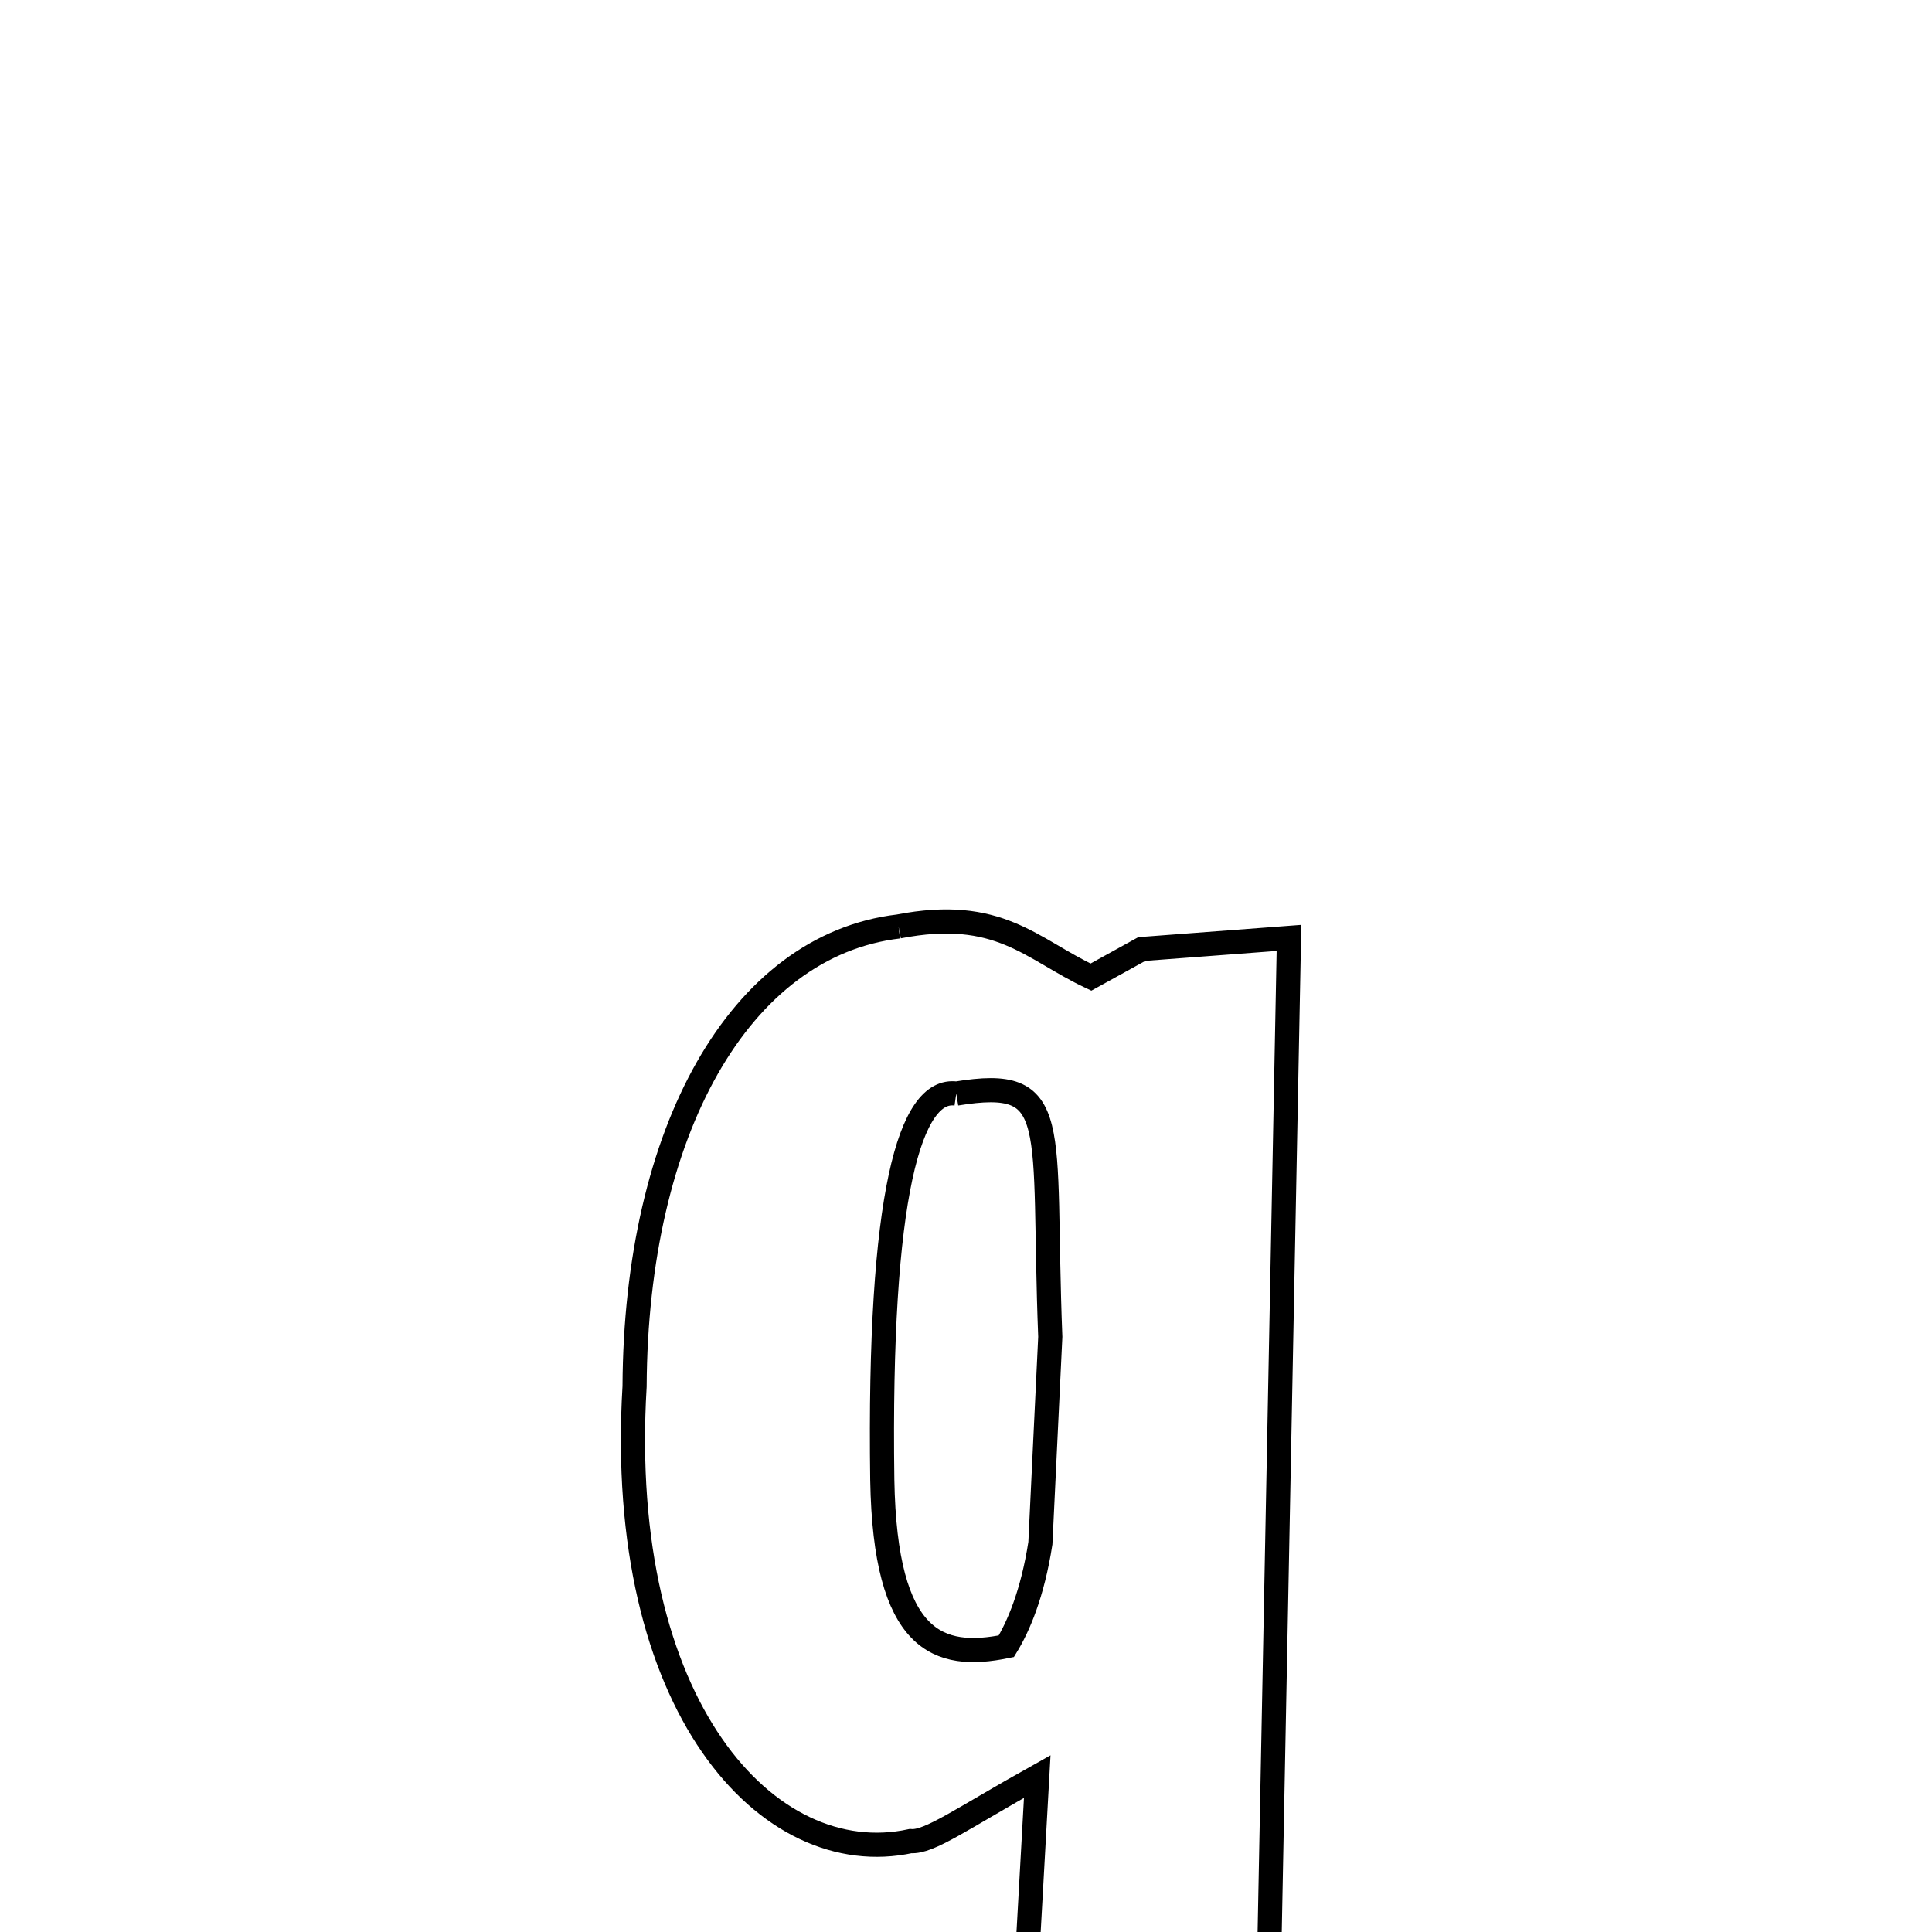
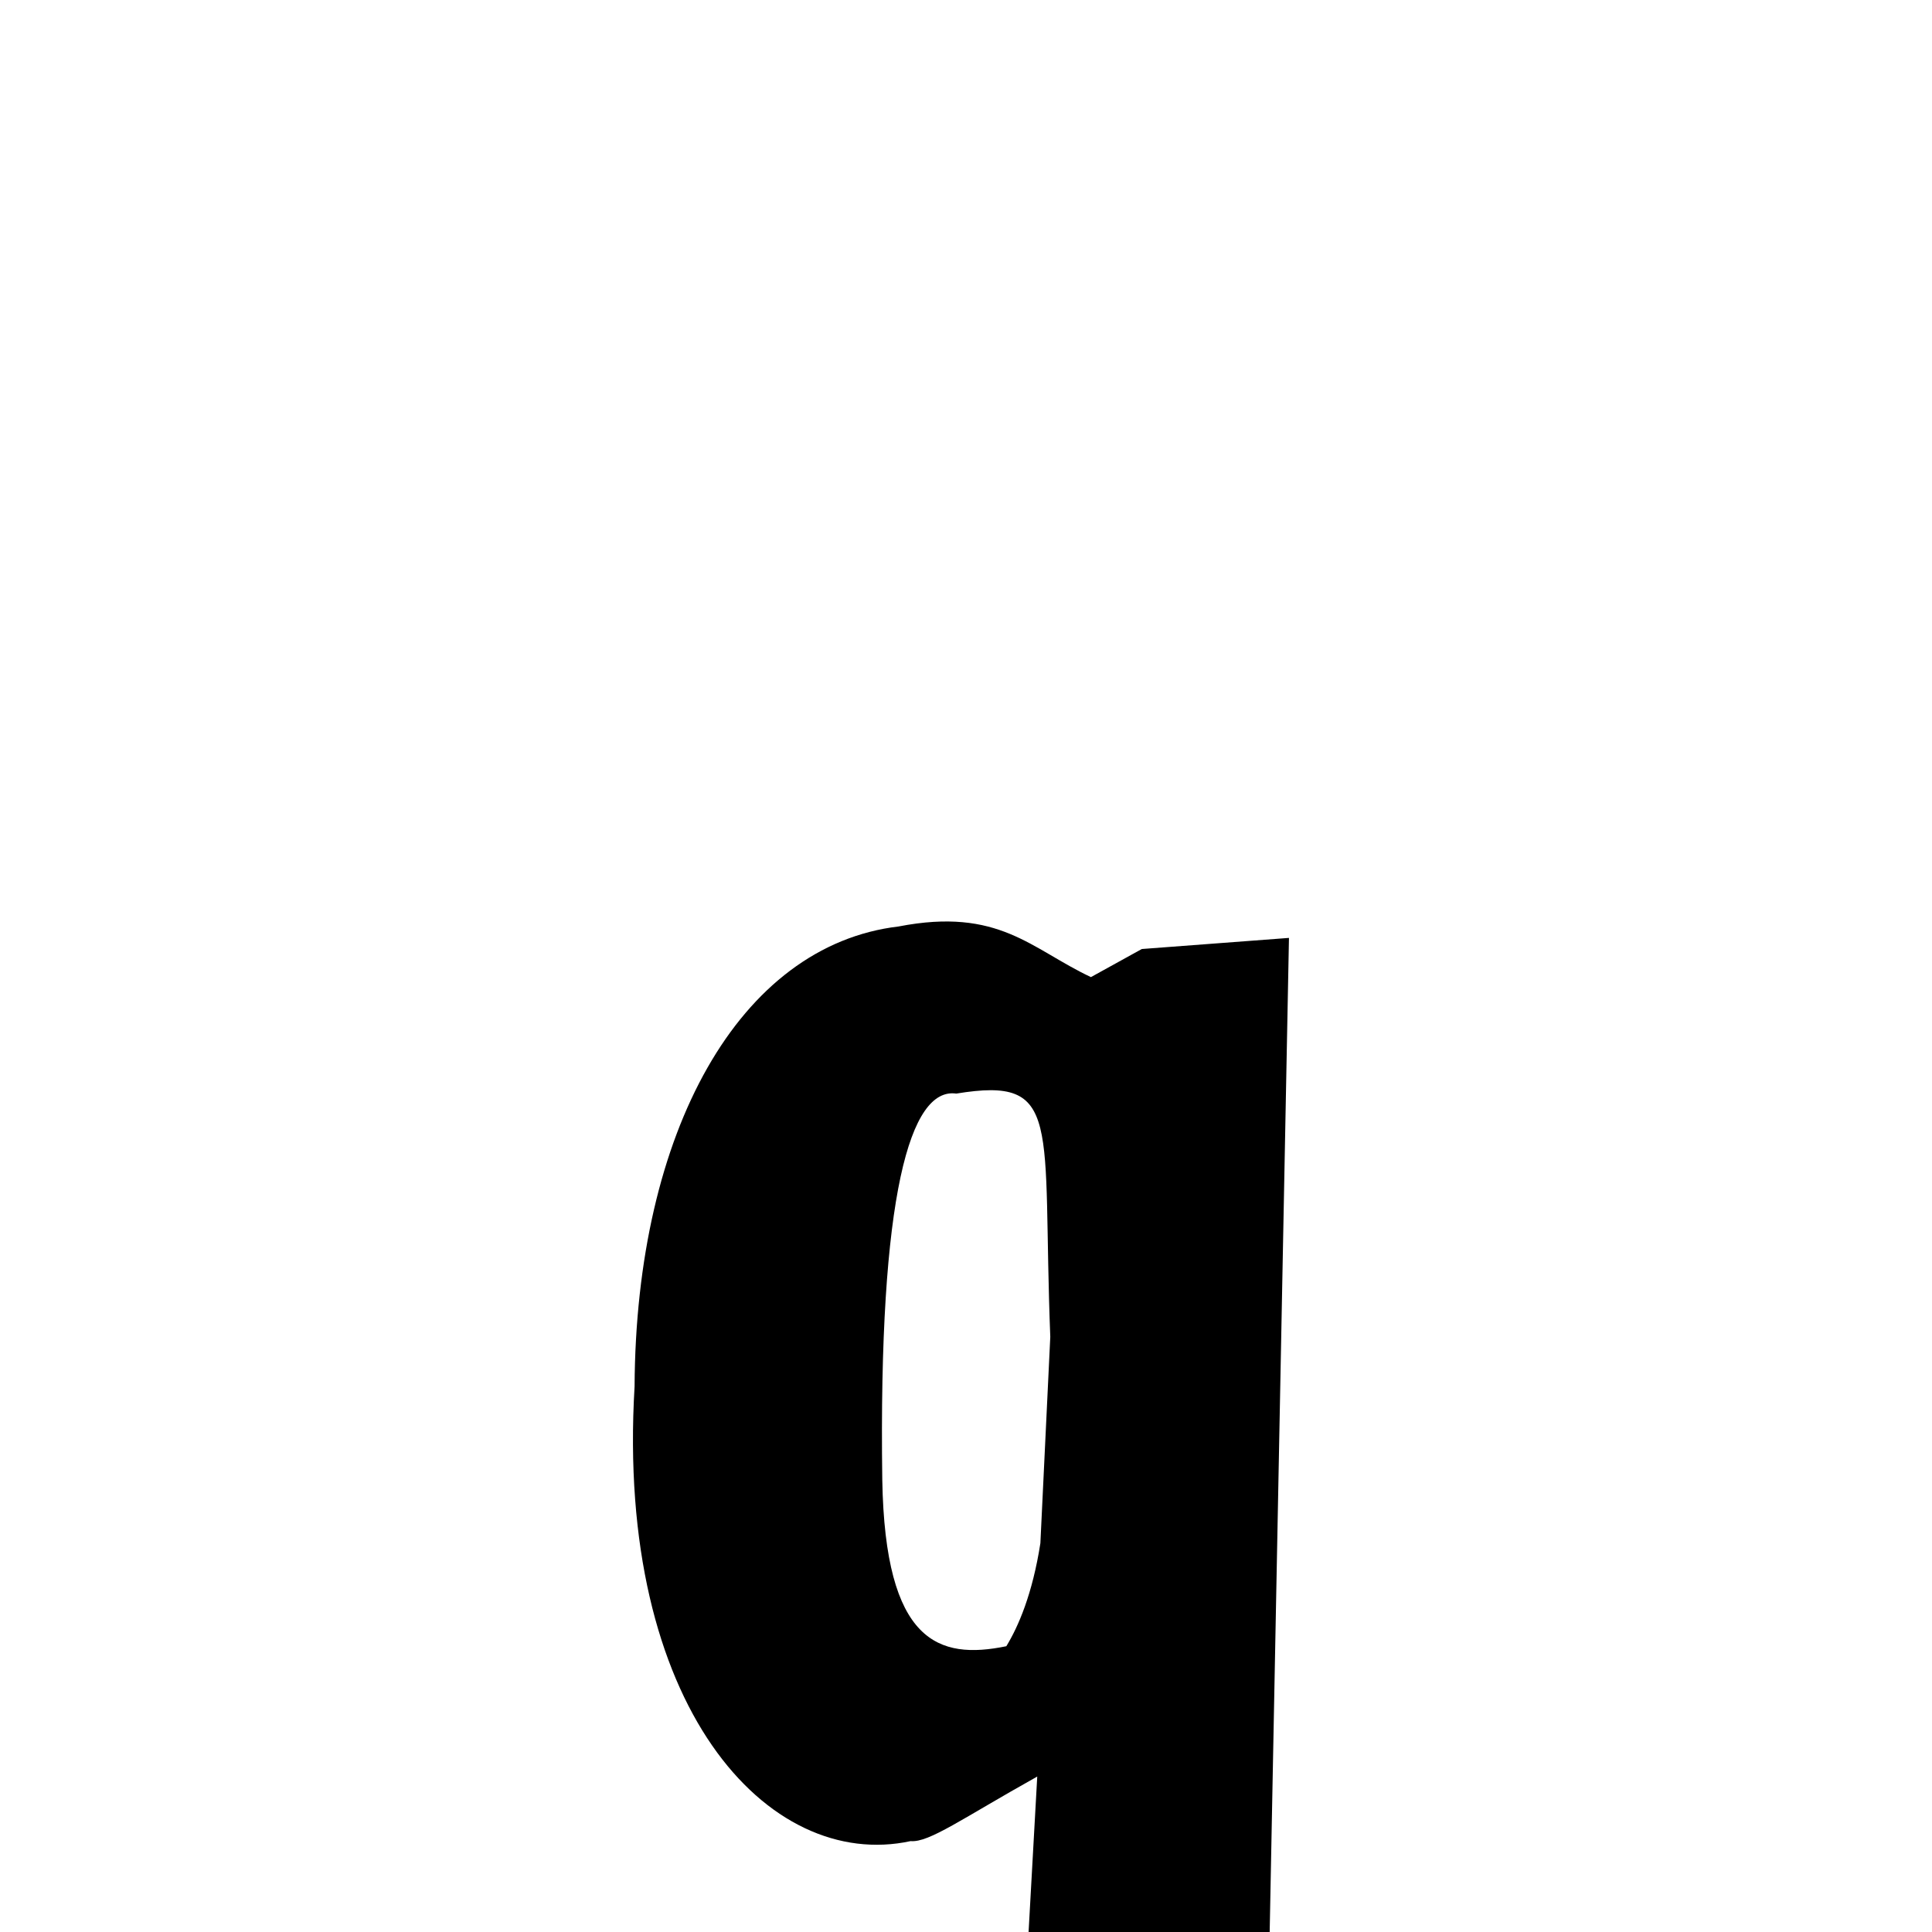
<svg xmlns="http://www.w3.org/2000/svg" width="50px" height="50px" style="-ms-transform: rotate(360deg); -webkit-transform: rotate(360deg); transform: rotate(360deg);" preserveAspectRatio="xMidYMid meet" viewBox="0 0 24 24">
-   <path d="M 11.162 11.509 C 12.41 11.267 12.806 11.787 13.552 12.138 L 14.184 11.789 L 16.012 11.651 L 15.68 28.762 L 12.521 28.601 L 12.885 22.069 C 11.949 22.592 11.542 22.891 11.312 22.871 C 9.542 23.254 7.646 21.198 7.883 17.223 C 7.898 14.054 9.186 11.744 11.162 11.509 M 11.879 13.585 C 11.308 13.503 10.911 14.829 10.96 18.384 C 10.995 20.41 11.661 20.622 12.501 20.45 C 12.649 20.208 12.826 19.802 12.924 19.17 L 13.047 16.607 C 12.943 13.942 13.208 13.367 11.879 13.585 " fill="none" stroke="black" stroke-width="0.3" />
+   <path d="M 11.162 11.509 C 12.41 11.267 12.806 11.787 13.552 12.138 L 14.184 11.789 L 16.012 11.651 L 15.68 28.762 L 12.521 28.601 L 12.885 22.069 C 11.949 22.592 11.542 22.891 11.312 22.871 C 9.542 23.254 7.646 21.198 7.883 17.223 C 7.898 14.054 9.186 11.744 11.162 11.509 M 11.879 13.585 C 11.308 13.503 10.911 14.829 10.96 18.384 C 10.995 20.41 11.661 20.622 12.501 20.45 C 12.649 20.208 12.826 19.802 12.924 19.17 L 13.047 16.607 C 12.943 13.942 13.208 13.367 11.879 13.585 " stroke-width="1.0" fill="rgb(0, 0, 0)" opacity="1.0" />
</svg>
